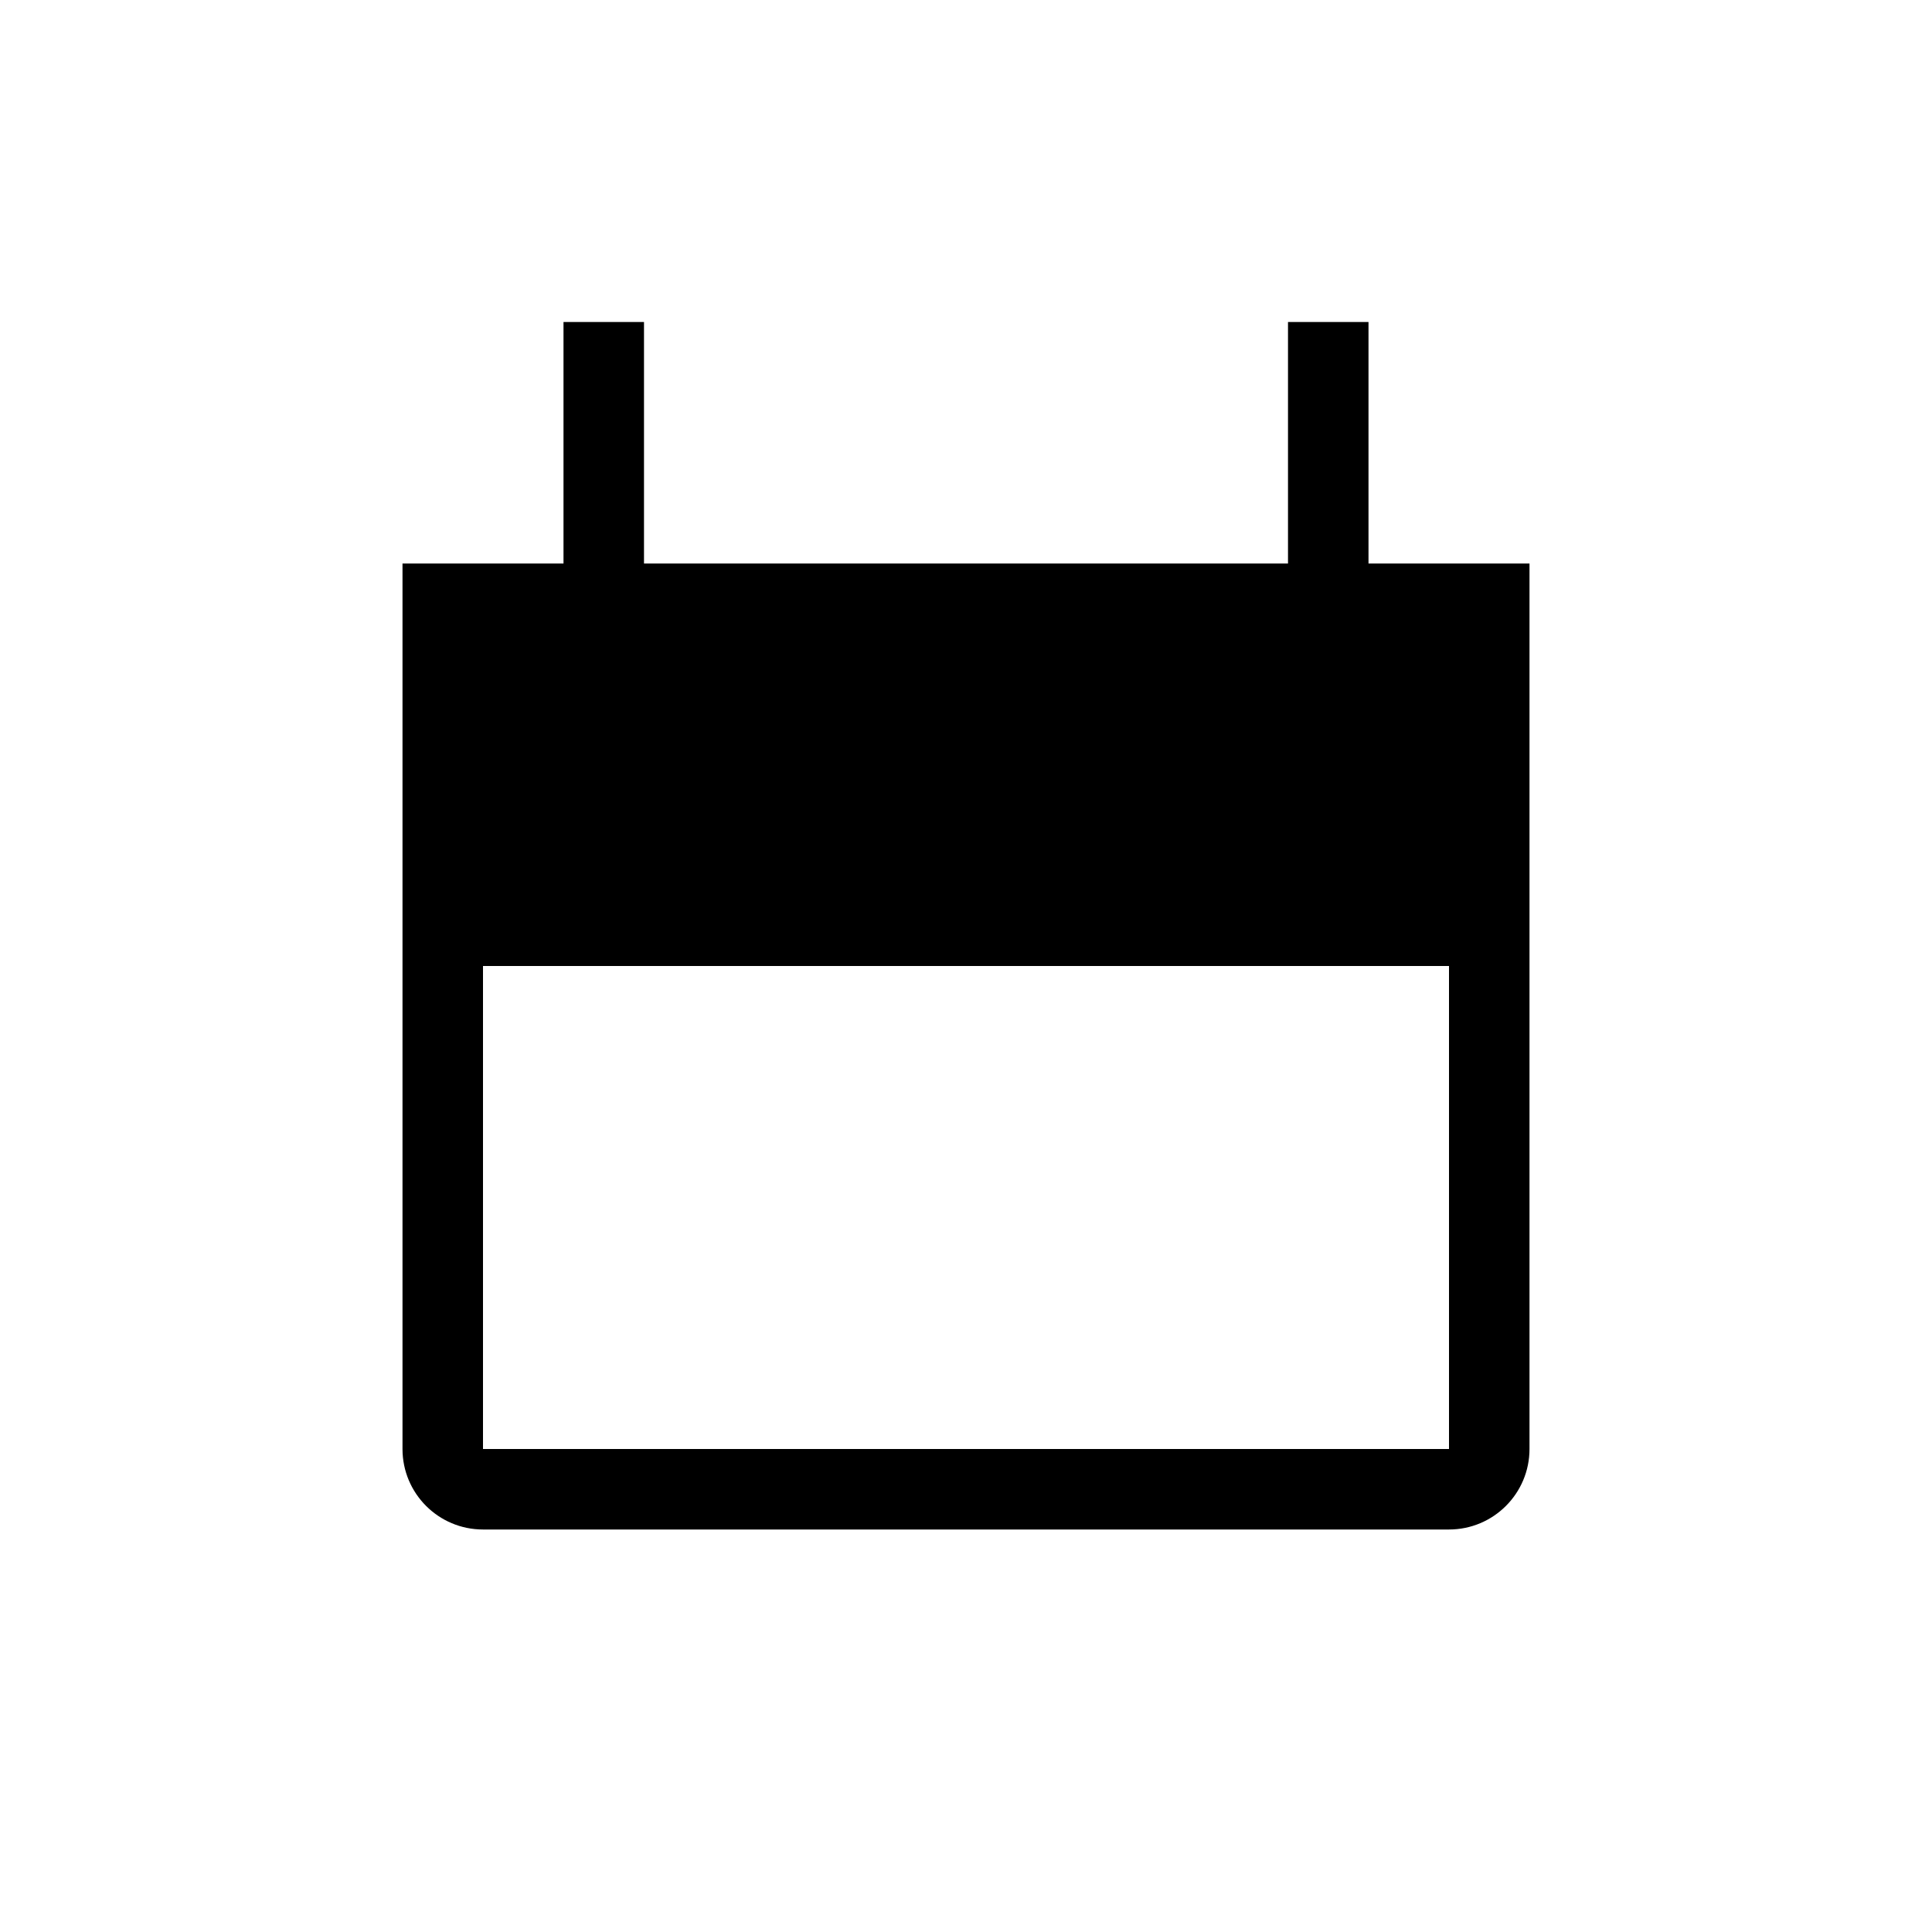
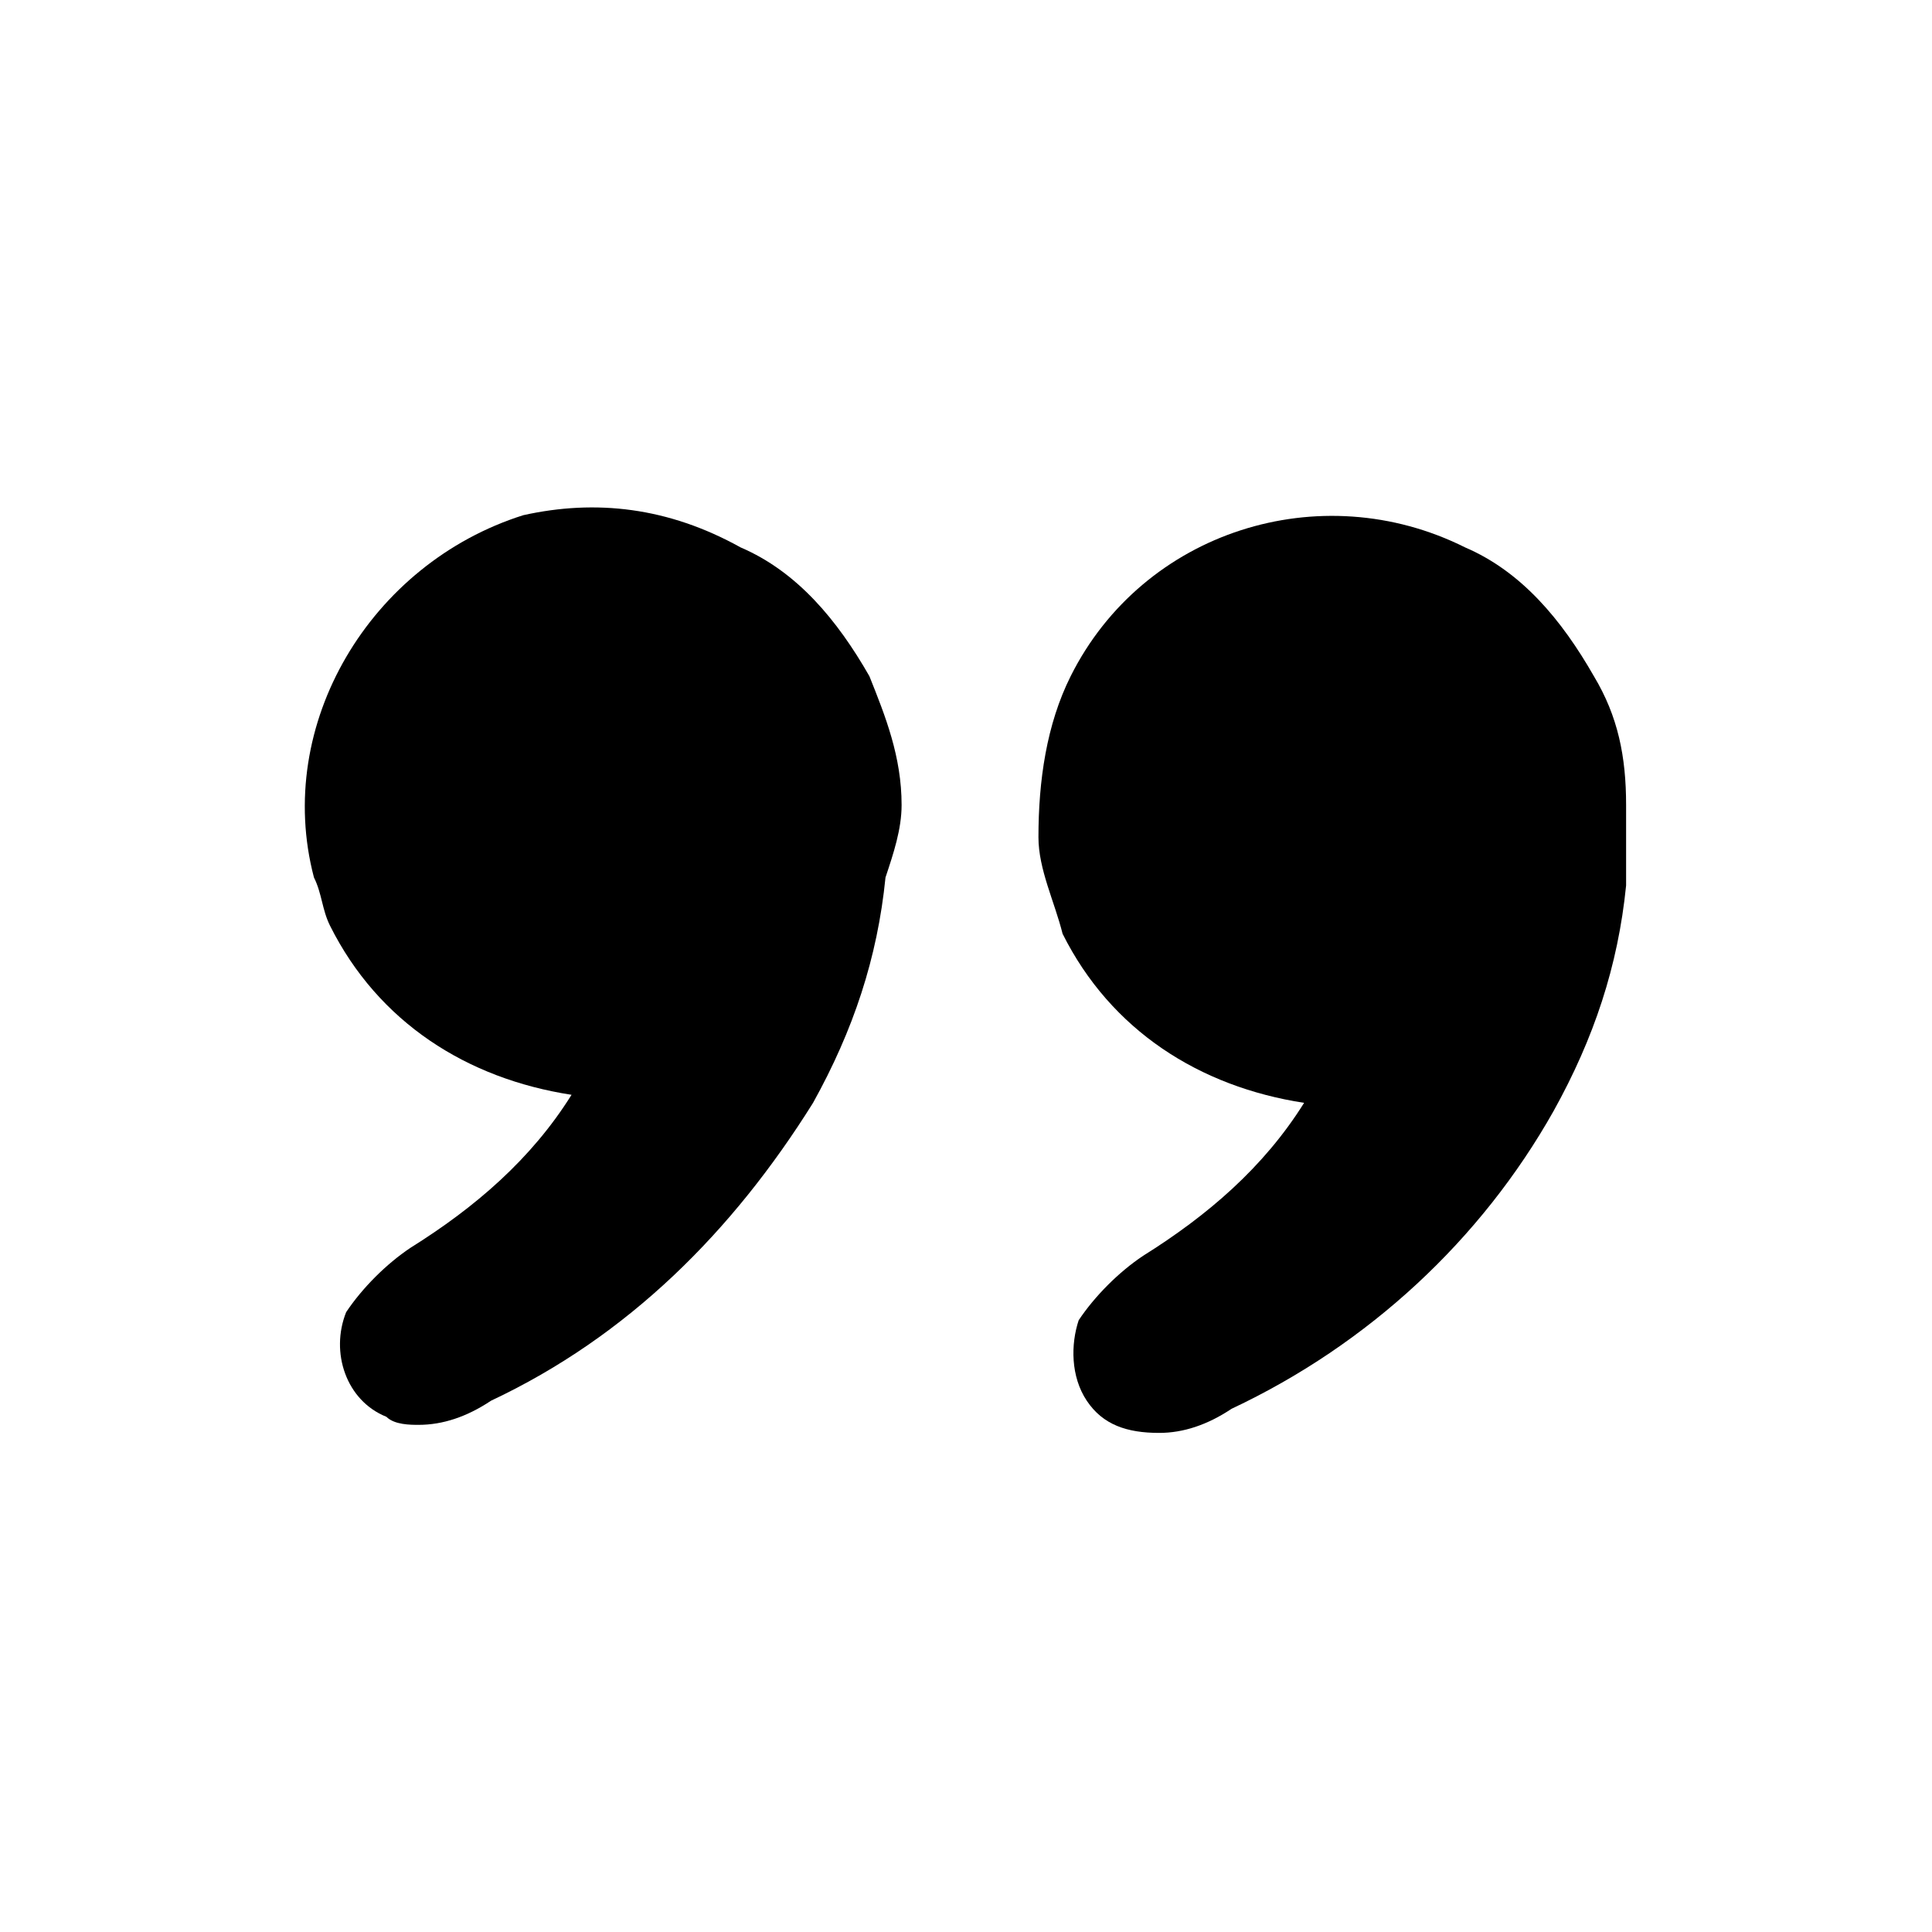
<svg xmlns="http://www.w3.org/2000/svg" width="24" height="24" viewBox="0 0 24 24">
-   <path fill="currentColor" d="M17,7V4H16V7H8V4H7V7H5V18a1,1,0,0,0,1,1H18a1,1,0,0,0,1-1V7Zm1,11H6V12H18Z" />
+   <path d="M11.2,10c0-0.6-0.2-1.1-0.4-1.6c-0.4-0.7-0.9-1.3-1.6-1.6C8.3,6.3,7.4,6.2,6.5,6.4C4.6,7,3.4,9,3.9,10.9     c0.1,0.2,0.1,0.4,0.2,0.6c0.6,1.2,1.7,1.9,3,2.1c-0.5,0.8-1.2,1.4-2,1.9c-0.3,0.2-0.6,0.5-0.8,0.8c-0.2,0.5,0,1.1,0.5,1.3 c0.1,0.1,0.3,0.1,0.4,0.1c0.3,0,0.6-0.1,0.9-0.3c1.7-0.8,3-2.1,4-3.7c0.5-0.9,0.8-1.8,0.9-2.8C11.1,10.6,11.2,10.3,11.2,10z" fill="currentColor" />
+   <path d="M20.2,10c0-0.6-0.1-1.1-0.4-1.6c-0.4-0.7-0.9-1.3-1.6-1.6c-1.8-0.9-4-0.2-4.9,1.6c-0.3,0.6-0.4,1.3-0.4,2     c0,0.4,0.2,0.8,0.3,1.2c0.6,1.2,1.7,1.9,3,2.1c-0.5,0.8-1.2,1.4-2,1.9c-0.3,0.2-0.6,0.5-0.8,0.8c-0.1,0.3-0.1,0.7,0.1,1 c0.2,0.3,0.5,0.4,0.9,0.4c0.3,0,0.6-0.1,0.9-0.3c1.7-0.8,3.1-2.1,4-3.7c0.5-0.9,0.8-1.8,0.9-2.8C20.2,10.6,20.2,10.3,20.2,10z" fill="currentColor" />
</svg>
